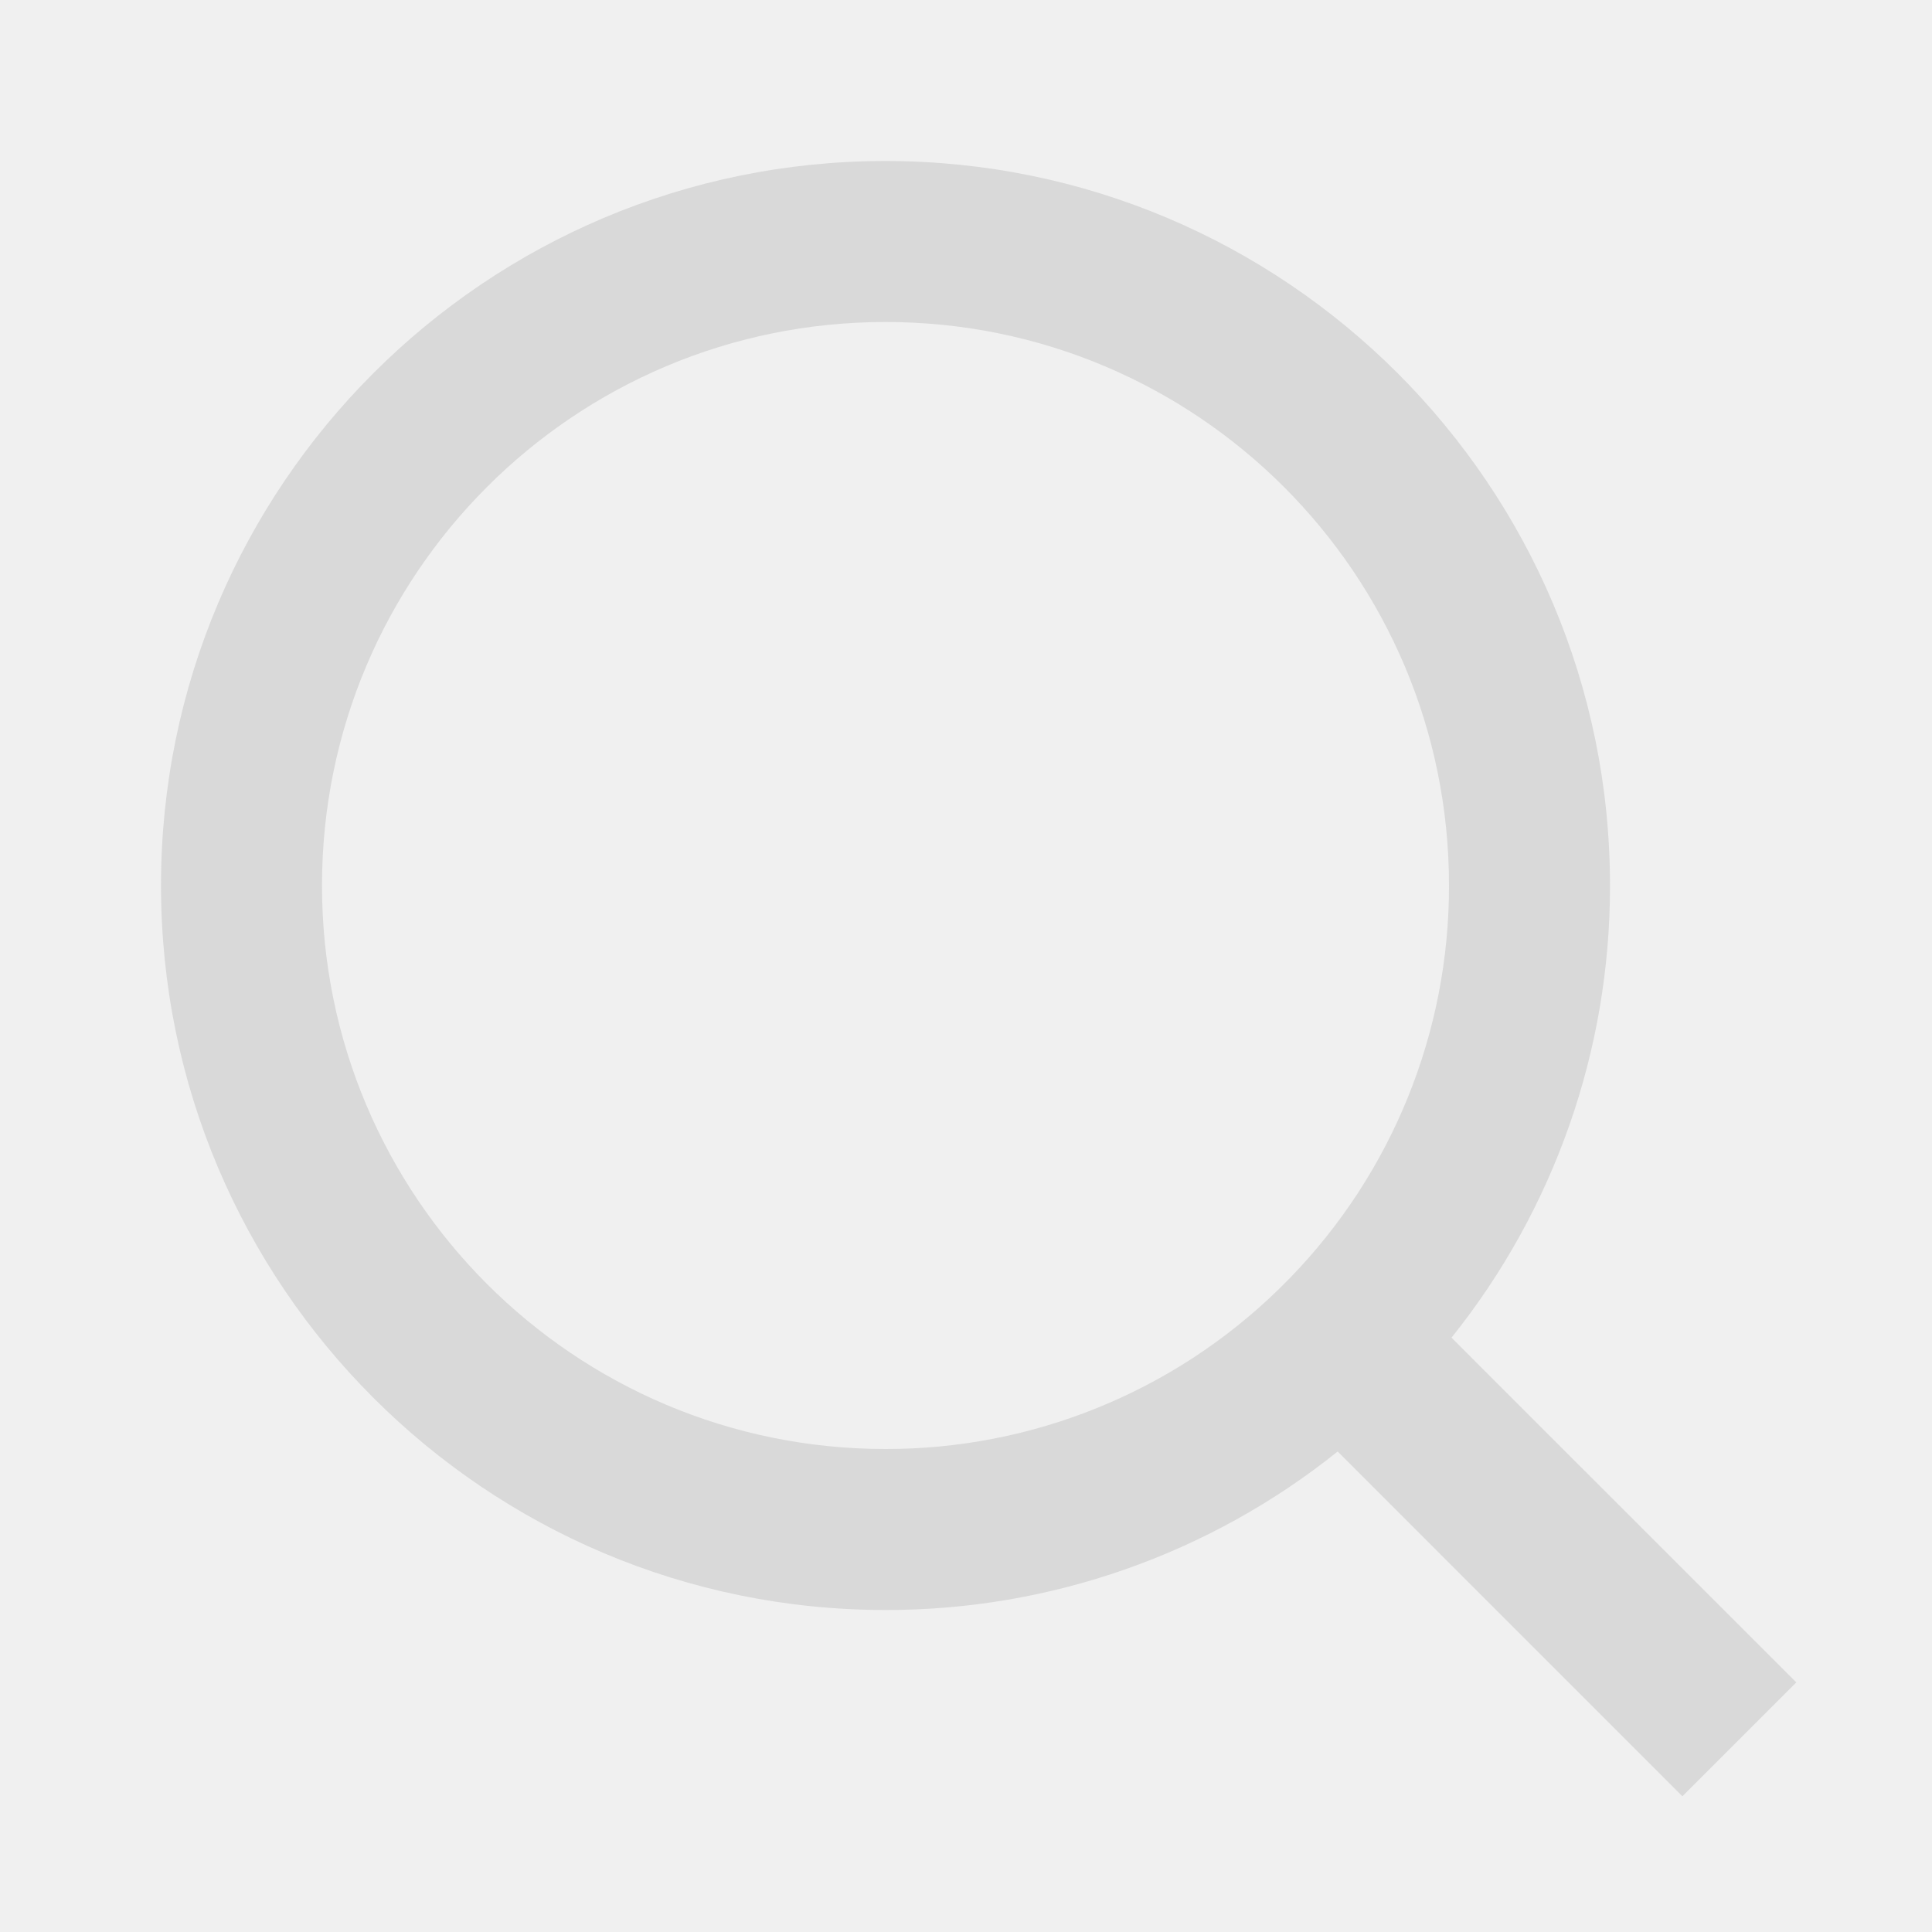
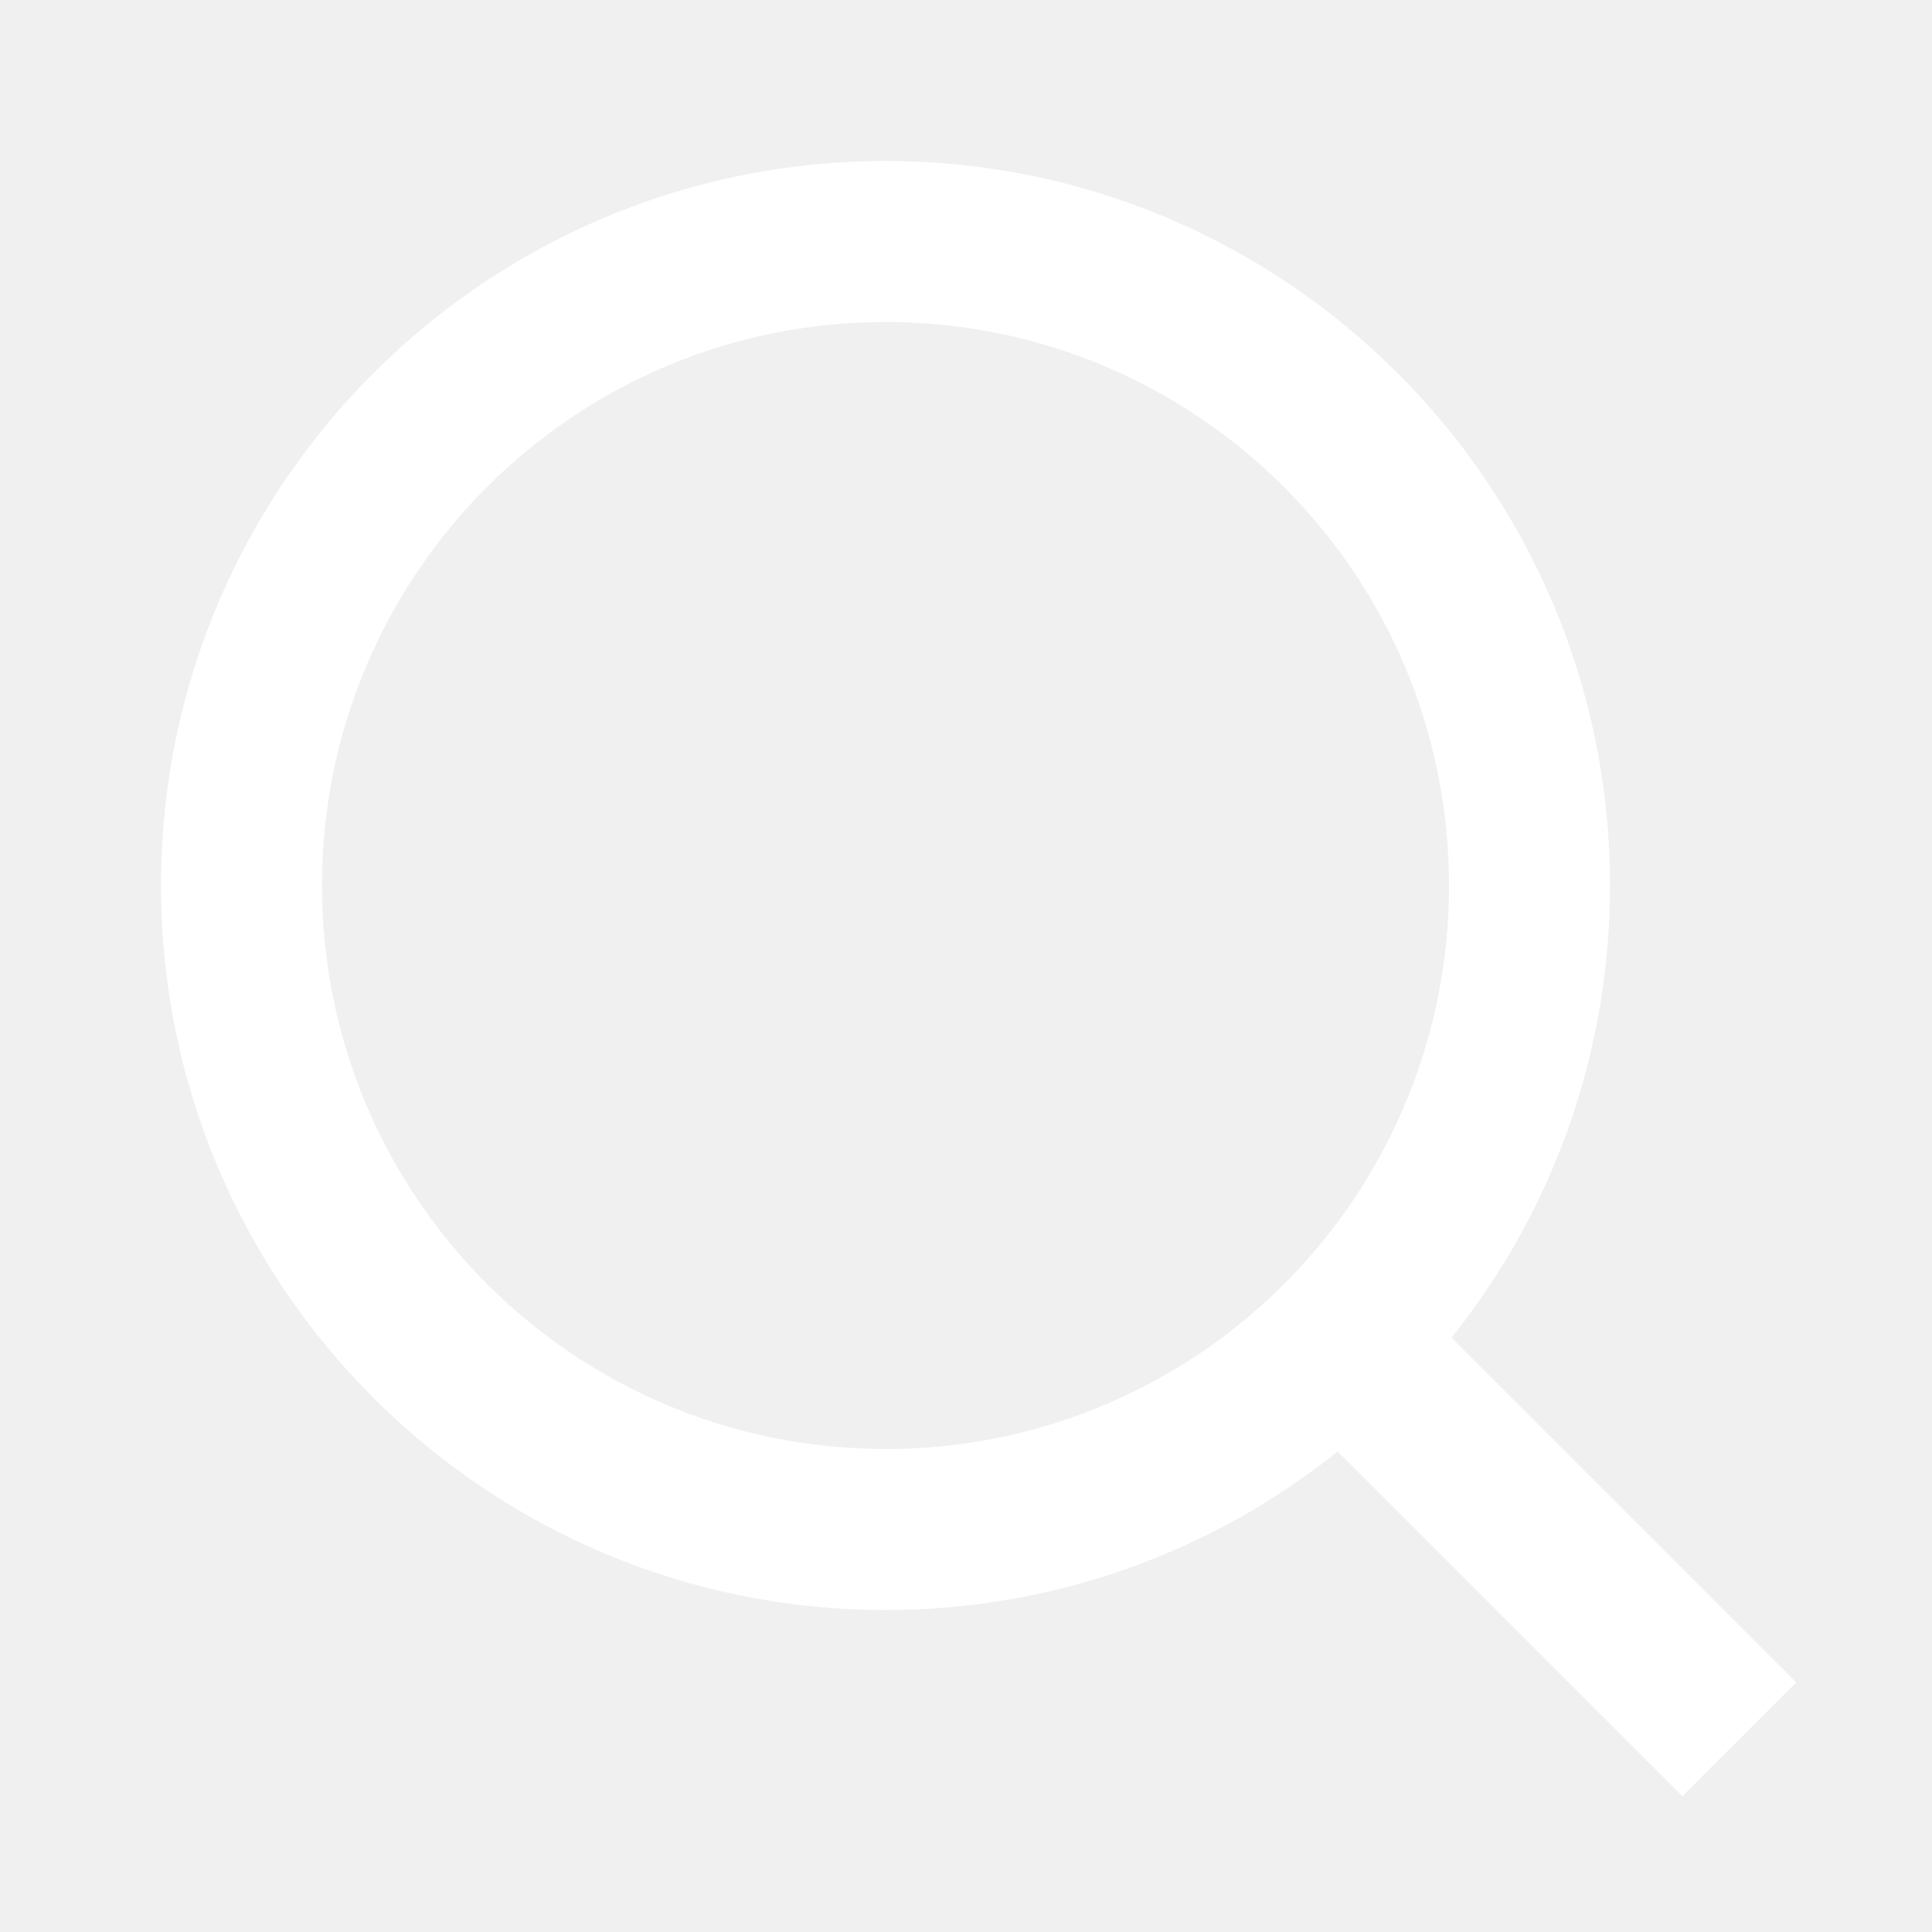
<svg xmlns="http://www.w3.org/2000/svg" fill="#FFFFFF" width="800px" height="800px" viewBox="0 0 24 24">
  <g>
    <path fill="none" d="M0 0h24v24H0z" />
-     <path fill="#D9D9D9" d="M18.031 16.617l4.283 4.282-1.415 1.415-4.282-4.283A8.96 8.96 0 0 1 11 20c-4.968 0-9-4.032-9-9s4.032-9 9-9 9 4.032 9 9a8.96 8.96 0 0 1-1.969 5.617zm-2.006-.742A6.977 6.977 0 0 0 18 11c0-3.868-3.133-7-7-7-3.868 0-7 3.132-7 7 0 3.867 3.132 7 7 7a6.977 6.977 0 0 0 4.875-1.975l.15-.15z" />
+     <path fill="#FFFFFF" d="M18.031 16.617l4.283 4.282-1.415 1.415-4.282-4.283A8.96 8.96 0 0 1 11 20c-4.968 0-9-4.032-9-9s4.032-9 9-9 9 4.032 9 9a8.96 8.96 0 0 1-1.969 5.617zm-2.006-.742A6.977 6.977 0 0 0 18 11c0-3.868-3.133-7-7-7-3.868 0-7 3.132-7 7 0 3.867 3.132 7 7 7a6.977 6.977 0 0 0 4.875-1.975l.15-.15z" />
  </g>
</svg>
